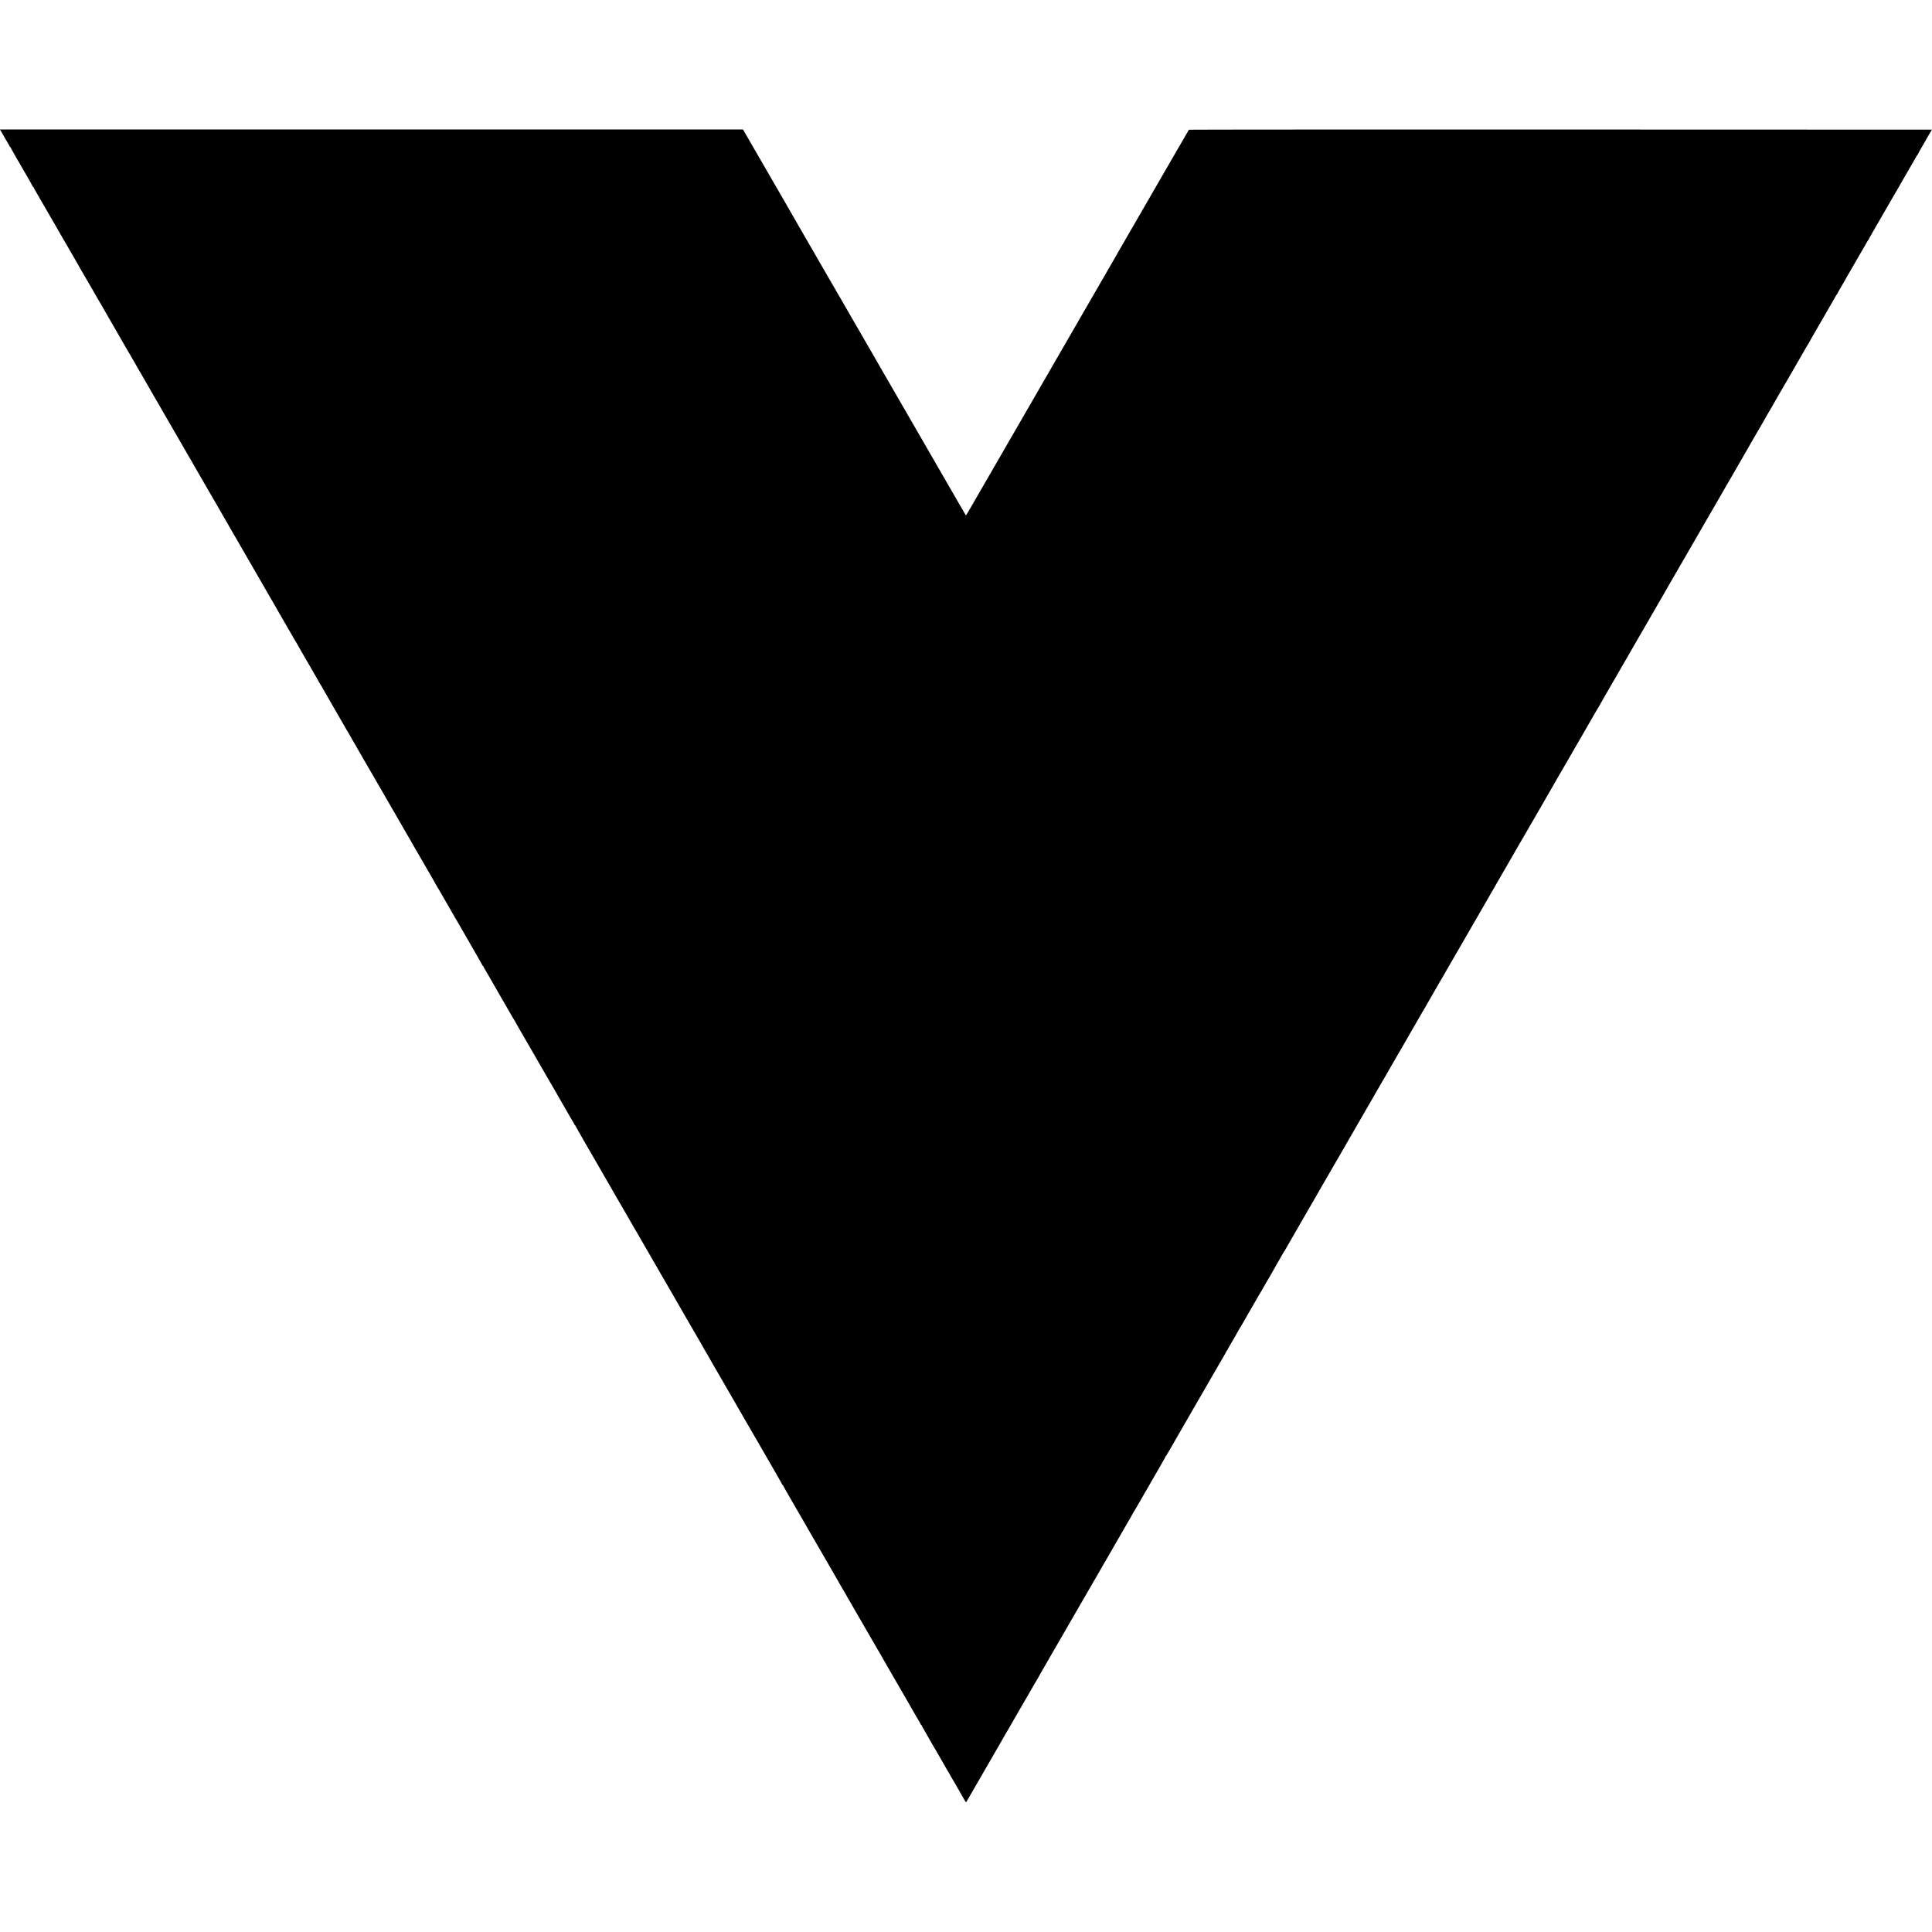
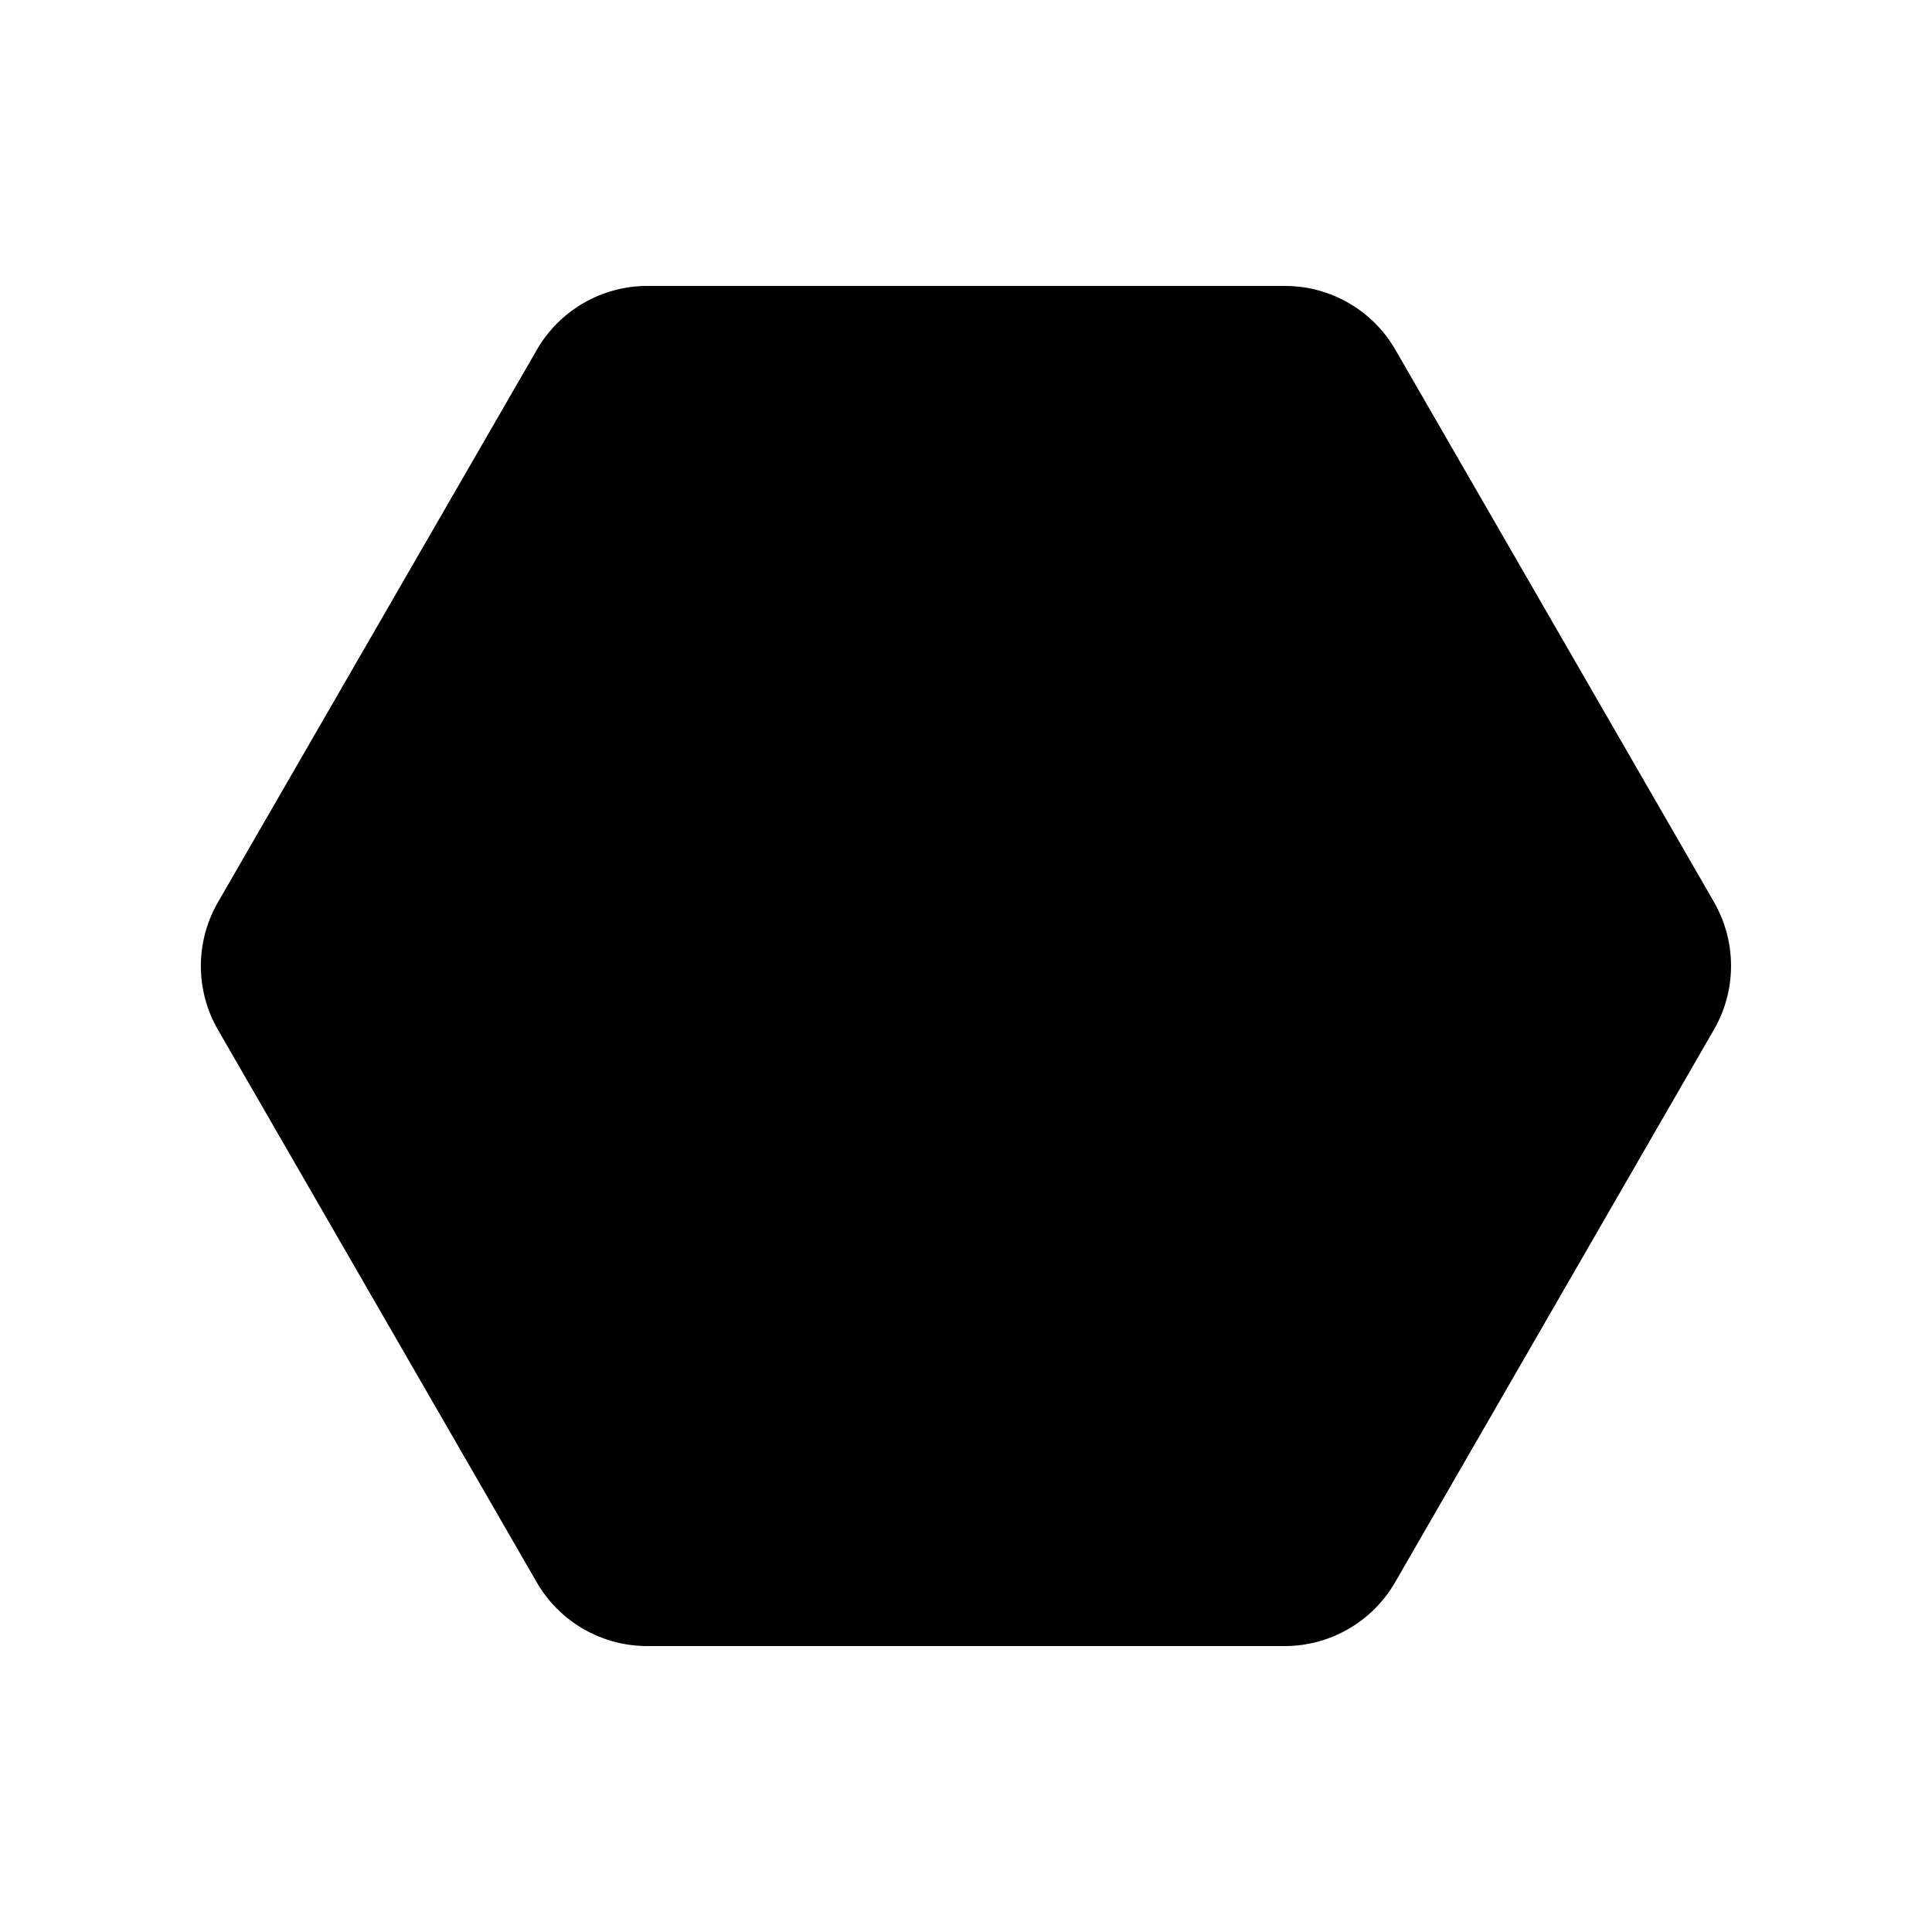
- <svg xmlns="http://www.w3.org/2000/svg" version="1.0" width="16pt" height="16pt" viewBox="0 0 16 16" preserveAspectRatio="xMidYMid meet">
-   <g transform="translate(0,16) scale(0.00032,-0.00032)" fill="#000000" stroke="none">
-     <path d="M18 46618 c45 -75 122 -207 122 -211 0 -2 25 -45 55 -95 30 -50 55 -96 55 -102 0 -5 5 -10 10 -10 6 0 10 -4 10 -9 0 -5 73 -135 161 -288 89 -153 173 -298 187 -323 14 -25 32 -57 41 -72 88 -149 187 -324 189 -335 2 -7 8 -13 13 -13 5 0 9 -4 9 -10 0 -5 46 -89 103 -187 175 -302 490 -846 507 -876 8 -16 20 -36 25 -45 28 -46 290 -498 339 -585 13 -23 74 -129 136 -236 61 -107 123 -215 137 -240 14 -25 29 -50 33 -56 5 -5 23 -37 40 -70 18 -33 38 -67 44 -75 11 -16 21 -33 63 -109 14 -25 29 -50 33 -56 4 -5 21 -35 38 -65 55 -100 261 -455 269 -465 4 -5 14 -21 20 -35 15 -29 41 -75 103 -180 24 -41 52 -88 60 -105 9 -16 57 -100 107 -185 112 -193 362 -626 380 -660 8 -14 23 -38 33 -55 11 -16 23 -37 27 -45 4 -8 26 -46 48 -85 23 -38 53 -90 67 -115 46 -81 64 -113 178 -310 62 -107 121 -210 132 -227 37 -67 56 -99 85 -148 16 -27 32 -57 36 -65 4 -8 15 -27 25 -42 9 -15 53 -89 96 -165 44 -76 177 -307 296 -513 120 -206 268 -463 330 -570 131 -227 117 -203 200 -348 36 -62 73 -125 82 -140 10 -15 21 -34 25 -42 4 -8 20 -37 36 -65 17 -27 38 -65 48 -82 49 -85 64 -111 87 -153 13 -25 28 -49 32 -55 4 -5 78 -134 165 -285 87 -151 166 -288 176 -305 10 -16 26 -43 35 -59 9 -17 125 -217 257 -445 132 -229 253 -441 270 -471 17 -30 45 -79 64 -108 18 -29 33 -54 33 -57 0 -2 20 -37 44 -77 24 -40 123 -212 221 -383 97 -170 190 -330 205 -355 16 -25 39 -65 53 -90 13 -25 81 -144 152 -265 70 -121 137 -238 150 -260 12 -22 37 -65 55 -95 18 -30 43 -73 55 -95 12 -22 48 -85 80 -140 77 -132 163 -280 190 -330 13 -22 71 -123 130 -225 59 -102 116 -199 126 -217 10 -17 29 -50 43 -72 15 -22 26 -43 26 -45 0 -2 27 -50 60 -106 33 -56 60 -103 60 -105 0 -2 55 -98 90 -155 8 -14 182 -316 239 -414 13 -22 45 -79 72 -124 27 -46 49 -86 49 -89 0 -2 14 -24 30 -48 16 -24 30 -46 30 -49 0 -5 74 -135 100 -176 5 -8 24 -42 43 -75 50 -88 58 -101 262 -455 104 -179 199 -345 213 -370 14 -25 28 -49 32 -55 4 -5 17 -26 28 -45 10 -19 62 -109 114 -200 114 -197 133 -230 170 -295 16 -27 33 -57 38 -65 17 -28 96 -165 103 -180 4 -8 16 -28 26 -45 10 -16 77 -131 148 -255 72 -124 181 -313 243 -420 62 -107 121 -209 131 -227 35 -62 323 -560 392 -678 38 -66 83 -145 100 -175 16 -30 33 -59 37 -65 4 -5 17 -27 29 -47 34 -61 56 -100 90 -156 17 -29 31 -55 31 -57 0 -2 17 -32 39 -67 21 -35 134 -229 251 -433 117 -203 235 -407 261 -451 27 -45 49 -85 49 -88 0 -4 8 -19 19 -34 15 -21 200 -341 309 -533 10 -19 33 -58 51 -87 17 -29 31 -54 31 -56 0 -2 25 -44 55 -94 30 -50 55 -95 55 -98 0 -4 6 -15 14 -23 7 -9 27 -41 43 -71 17 -30 170 -297 342 -594 171 -296 311 -542 311 -547 0 -5 5 -9 10 -9 6 0 10 -4 10 -10 0 -5 22 -47 49 -92 27 -46 58 -99 68 -118 24 -43 81 -140 93 -160 5 -8 66 -114 135 -235 69 -121 130 -227 135 -235 12 -21 259 -447 283 -490 10 -19 28 -47 38 -62 11 -14 19 -29 19 -32 0 -3 37 -69 83 -148 99 -170 305 -526 337 -583 13 -22 31 -53 41 -70 11 -16 22 -37 26 -45 7 -14 82 -146 103 -180 14 -24 181 -311 205 -355 13 -22 46 -80 75 -130 29 -49 64 -110 78 -135 14 -25 51 -88 82 -140 31 -52 59 -102 63 -110 4 -8 18 -33 31 -55 205 -353 284 -489 309 -535 17 -30 45 -78 62 -106 18 -28 36 -60 39 -72 4 -12 12 -22 17 -22 5 0 9 -4 9 -10 0 -5 109 -197 241 -427 133 -230 250 -431 259 -448 51 -90 222 -385 280 -485 37 -63 78 -135 92 -160 14 -25 67 -117 118 -205 51 -88 101 -175 111 -193 34 -58 55 -95 149 -257 51 -88 101 -173 110 -190 9 -16 76 -131 147 -255 72 -124 140 -241 151 -260 61 -108 281 -489 355 -615 38 -66 77 -133 87 -150 35 -63 91 -161 100 -175 14 -23 99 -169 128 -220 54 -97 135 -235 142 -245 4 -5 20 -32 35 -60 26 -48 238 -416 276 -480 10 -16 26 -46 37 -65 30 -53 382 -661 403 -695 10 -16 22 -37 26 -45 4 -8 26 -48 50 -88 24 -41 43 -75 43 -77 0 -2 22 -40 50 -85 27 -45 50 -84 50 -86 0 -3 38 -69 83 -147 84 -142 302 -520 340 -587 10 -19 34 -60 52 -90 18 -30 44 -75 57 -100 14 -25 45 -79 70 -120 25 -41 56 -96 70 -121 14 -25 77 -133 138 -240 62 -107 122 -210 132 -229 25 -43 310 -535 337 -581 11 -19 26 -45 34 -59 17 -32 238 -414 266 -460 11 -19 24 -41 28 -49 3 -7 75 -133 160 -278 84 -146 153 -269 153 -274 0 -5 5 -9 10 -9 6 0 10 -4 10 -10 0 -5 82 -150 181 -322 182 -314 201 -346 240 -415 12 -21 80 -139 152 -263 71 -124 141 -245 155 -270 14 -25 28 -49 32 -55 6 -8 145 -248 220 -380 37 -66 209 -362 229 -395 11 -19 24 -42 28 -49 4 -8 67 -118 140 -243 73 -125 133 -230 133 -233 0 -2 15 -28 33 -57 19 -29 47 -78 64 -108 17 -30 53 -93 79 -139 53 -90 82 -141 157 -272 82 -142 115 -199 381 -659 142 -245 268 -463 281 -485 12 -22 71 -125 132 -230 60 -104 172 -298 248 -430 76 -132 146 -253 156 -270 11 -16 22 -36 26 -44 3 -8 30 -54 60 -103 29 -49 53 -91 53 -93 0 -3 18 -34 40 -70 22 -36 40 -67 40 -69 0 -2 37 -66 81 -142 45 -77 98 -168 119 -204 20 -36 47 -81 58 -100 12 -19 27 -47 33 -62 6 -16 15 -28 20 -28 5 0 9 -4 9 -9 0 -6 63 -118 140 -251 77 -133 140 -243 140 -245 0 -2 18 -33 41 -70 22 -37 49 -83 60 -101 10 -19 29 -51 40 -71 25 -45 109 -189 126 -218 7 -11 17 -29 22 -40 6 -11 22 -38 35 -60 14 -22 37 -62 52 -90 14 -27 35 -62 45 -77 11 -14 19 -29 19 -32 0 -3 18 -35 40 -71 22 -36 40 -67 40 -69 0 -2 19 -35 42 -72 23 -38 55 -94 72 -124 26 -47 139 -244 171 -298 6 -9 21 -36 34 -60 28 -48 37 -51 51 -19 6 12 19 36 29 52 10 17 27 46 38 65 11 19 104 181 208 360 103 179 199 345 213 370 14 25 42 74 64 109 21 34 38 65 38 67 0 2 18 33 40 69 22 36 40 67 40 69 0 3 177 310 199 346 16 26 136 234 140 244 2 5 25 44 52 88 27 44 49 81 49 84 0 2 18 34 40 70 22 36 40 67 40 69 0 2 20 36 43 77 35 58 169 289 297 513 9 17 50 86 90 155 40 69 86 150 103 180 16 30 35 62 41 70 6 8 16 24 22 35 35 64 72 129 167 293 59 100 116 199 127 220 11 20 30 53 41 72 43 72 1070 1850 1121 1940 14 25 65 113 113 195 48 83 96 166 107 185 10 19 28 50 38 68 11 18 73 124 137 235 64 111 175 303 246 427 71 124 173 299 225 390 52 91 116 202 143 248 27 45 49 85 49 89 0 4 6 14 14 22 7 9 28 43 46 76 26 47 251 436 378 655 11 19 29 51 40 70 11 19 101 176 201 348 99 172 181 317 181 323 0 5 5 9 10 9 6 0 10 5 10 11 0 6 8 23 18 37 11 15 32 52 49 82 16 30 130 228 253 440 122 212 234 405 248 430 13 25 39 70 57 100 39 65 69 117 130 225 25 44 50 87 55 95 12 19 78 134 220 380 61 107 129 224 150 260 161 277 222 382 246 425 15 28 47 83 71 123 24 41 43 78 43 83 0 5 4 9 8 9 4 0 13 12 19 28 7 15 23 45 36 67 66 110 277 478 277 483 0 3 6 13 14 21 7 9 27 41 43 71 17 30 45 80 63 110 34 57 375 649 394 685 6 11 16 27 22 35 6 8 26 42 44 75 18 33 41 74 51 90 10 17 24 41 32 55 54 97 72 128 88 152 11 14 19 28 19 30 0 3 79 141 175 308 96 167 175 305 175 308 0 3 6 13 14 21 7 9 26 39 41 66 33 60 276 483 338 587 24 40 46 80 50 88 4 8 13 24 20 35 14 23 95 163 125 215 11 19 52 91 92 160 40 69 80 139 90 155 9 17 103 179 207 360 105 182 200 346 211 365 103 181 463 802 489 845 7 11 15 27 19 35 4 8 29 51 55 95 64 110 828 1433 848 1470 9 17 24 41 33 55 9 14 29 48 45 77 15 28 52 93 82 145 30 51 62 107 71 123 17 30 231 398 400 690 51 88 103 179 115 202 12 23 26 48 32 55 6 7 24 38 40 68 17 30 61 107 98 170 37 63 84 144 103 180 19 36 41 72 48 81 8 8 14 18 14 21 0 4 27 51 59 106 32 55 72 124 89 154 16 29 71 125 122 213 51 88 104 180 118 205 13 25 28 50 32 55 4 6 17 26 28 45 11 19 45 80 77 135 31 55 66 116 77 135 11 19 88 152 171 295 401 694 620 1072 650 1125 11 19 87 152 170 295 83 143 158 273 166 288 9 16 21 36 26 45 6 9 31 52 55 96 25 43 54 94 66 115 11 20 95 164 186 321 91 157 173 299 182 315 9 17 26 46 37 65 12 19 66 114 121 210 56 96 108 186 117 200 8 14 24 40 34 59 24 45 383 664 412 713 5 9 17 29 26 45 15 28 120 210 241 419 36 61 68 117 72 125 4 8 12 23 19 34 35 57 245 420 262 453 11 20 35 61 53 90 17 29 32 54 32 56 0 3 28 51 62 108 33 57 70 119 80 138 10 19 23 42 28 50 5 8 32 53 59 100 27 47 149 258 271 470 122 212 234 405 248 430 30 53 62 108 80 135 6 11 15 27 19 35 4 8 85 150 181 315 96 165 187 323 202 350 31 56 116 202 130 225 5 8 25 42 43 75 19 33 92 159 162 280 149 257 157 271 202 350 19 33 38 67 43 75 9 14 228 392 275 475 12 22 55 96 95 165 40 69 80 139 90 155 24 42 202 350 221 383 9 15 27 47 41 72 14 25 75 131 136 236 61 106 121 210 134 232 99 172 271 470 279 482 5 8 23 40 40 70 18 30 81 141 142 245 60 105 121 210 135 235 14 25 71 124 127 220 56 96 143 247 194 335 51 88 96 167 102 175 14 24 180 311 204 355 23 43 340 590 356 615 5 8 50 87 101 175 171 301 517 898 582 1008 25 43 46 81 46 83 0 2 12 23 27 47 14 23 40 67 56 97 16 30 35 62 42 70 7 8 15 22 18 30 4 8 20 38 37 65 16 28 33 57 37 65 6 12 111 196 143 250 5 8 55 95 112 193 57 98 113 195 126 215 12 20 27 46 32 57 6 11 14 27 20 35 5 8 76 130 156 270 80 140 165 287 187 325 23 39 52 90 66 115 13 25 30 52 37 61 8 8 14 18 14 21 0 4 41 77 92 165 50 87 175 302 276 478 101 176 208 360 236 408 28 49 67 117 86 152 19 35 41 70 48 77 6 6 12 15 12 19 0 7 124 224 167 291 12 21 23 40 23 42 0 2 21 40 46 83 26 43 55 92 64 109 54 95 327 568 354 614 19 30 45 75 59 100 71 128 82 145 89 148 4 2 8 8 8 13 0 5 42 82 94 172 311 538 496 858 518 897 14 25 40 70 58 100 18 30 42 71 53 90 10 19 79 139 152 265 73 127 142 246 153 265 10 19 43 76 72 125 29 50 63 108 75 130 65 116 80 140 87 143 4 2 8 8 8 12 0 8 114 212 140 250 6 8 14 24 20 35 5 11 54 97 108 190 l100 170 -9611 3 c-5286 1 -9614 -1 -9618 -5 -5 -6 -419 -719 -619 -1068 -89 -155 -267 -463 -323 -560 -38 -66 -81 -140 -95 -165 -31 -56 -263 -457 -526 -910 -110 -190 -224 -388 -254 -440 -29 -52 -61 -109 -71 -125 -23 -39 -243 -420 -268 -465 -11 -19 -204 -352 -428 -740 -224 -388 -477 -826 -563 -975 -85 -148 -185 -322 -222 -385 -37 -63 -120 -207 -185 -320 -65 -113 -177 -306 -248 -430 -72 -124 -172 -297 -222 -385 -51 -88 -142 -245 -202 -350 -131 -226 -247 -427 -408 -705 -65 -113 -249 -432 -410 -710 -160 -278 -388 -673 -506 -877 -118 -205 -216 -373 -219 -373 -3 0 -52 82 -109 183 -58 100 -144 250 -192 332 -95 164 -402 696 -647 1120 -85 149 -228 396 -317 550 -212 365 -982 1700 -1008 1745 -10 19 -43 76 -72 125 -29 50 -64 110 -77 135 -14 25 -63 110 -110 190 -47 80 -96 165 -110 190 -14 25 -99 171 -188 325 -89 154 -174 300 -188 325 -13 25 -64 113 -112 195 -48 83 -140 242 -205 355 -65 113 -183 317 -263 454 -79 137 -152 264 -163 282 -50 89 -335 583 -354 614 -12 19 -34 58 -50 85 -15 28 -129 226 -253 440 -124 215 -235 408 -247 430 -12 22 -69 121 -127 220 -58 99 -226 389 -373 645 -148 256 -324 561 -392 678 -67 117 -134 232 -147 255 -13 23 -33 59 -46 80 l-22 37 -9615 0 -9615 0 20 -32z" />
-   </g>
+ <svg xmlns="http://www.w3.org/2000/svg" version="1.1" viewBox="0 0 21 21" height="21" width="21">
+   <path fill="#000000" d="M 18.632,9.807 15.167,3.801 A 1.386,1.386 0 0 0 13.966,3.108 H 7.035 A 1.386,1.386 0 0 0 5.836,3.801 L 2.369,9.807 a 1.386,1.386 0 0 0 0,1.386 l 3.465,6.006 a 1.386,1.386 0 0 0 1.201,0.693 h 6.93 a 1.386,1.386 0 0 0 1.199,-0.693 l 3.465,-6.006 a 1.386,1.386 0 0 0 0.002,-1.386 z" />
</svg>
